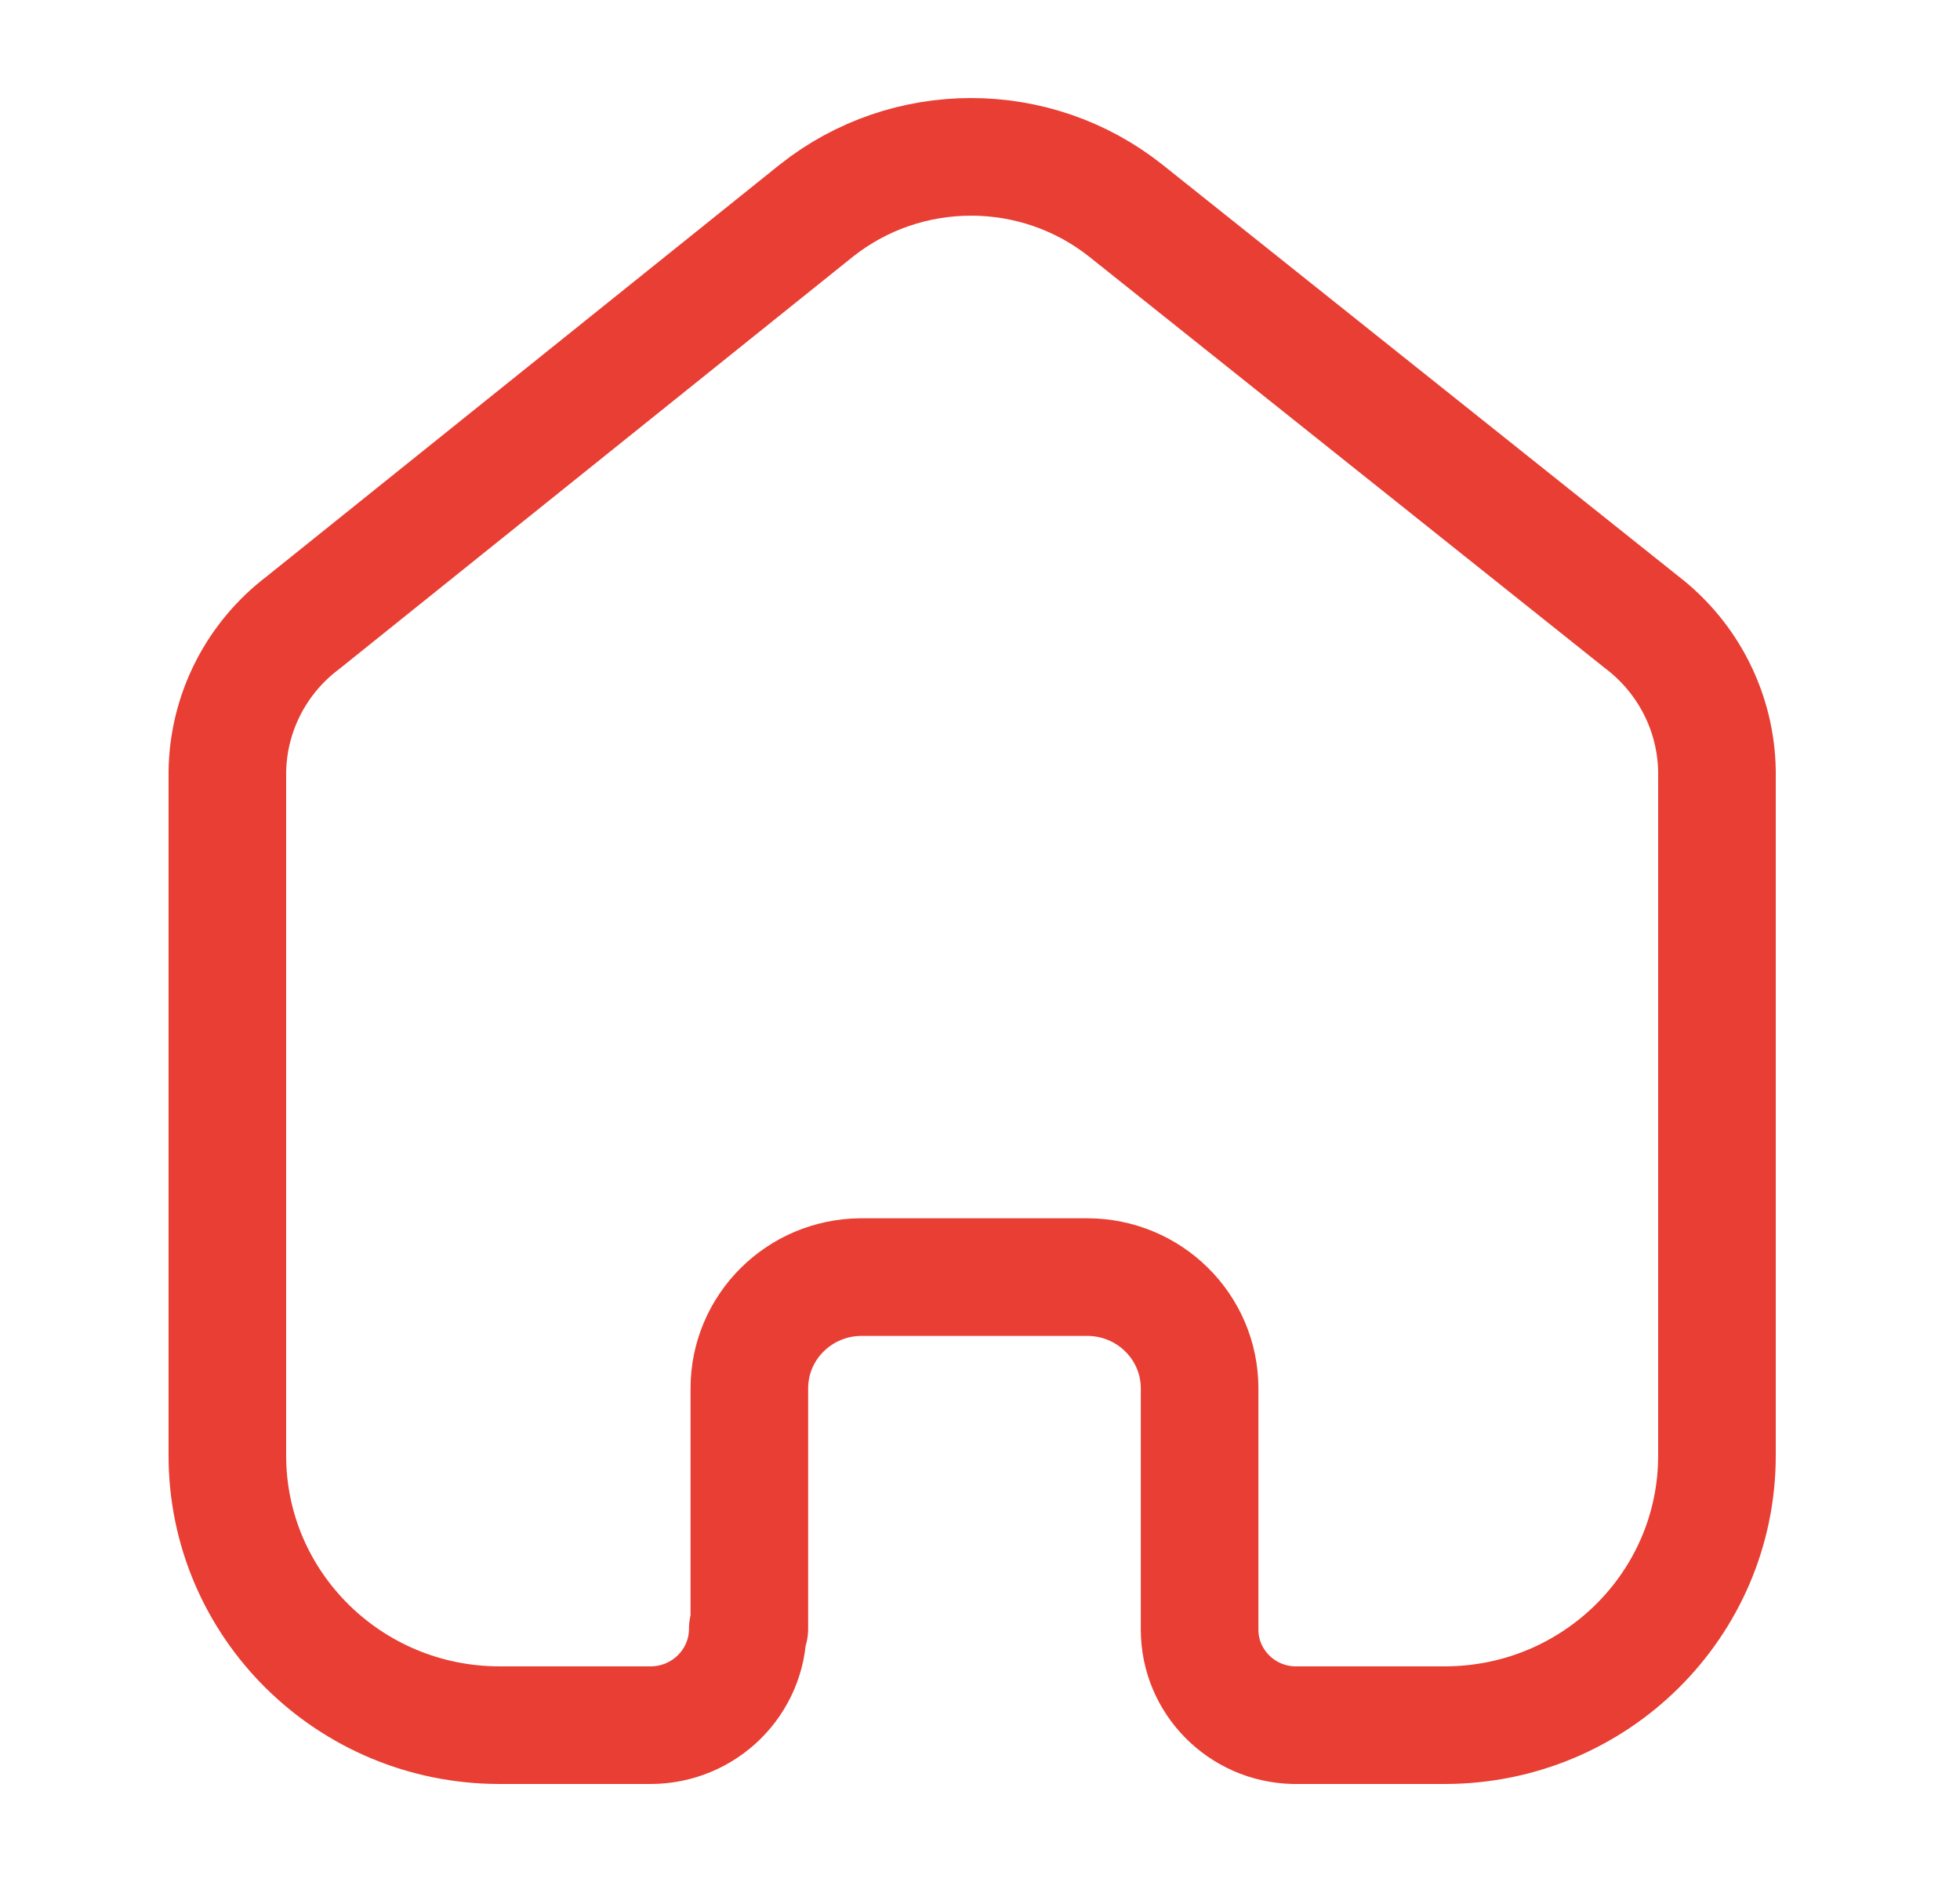
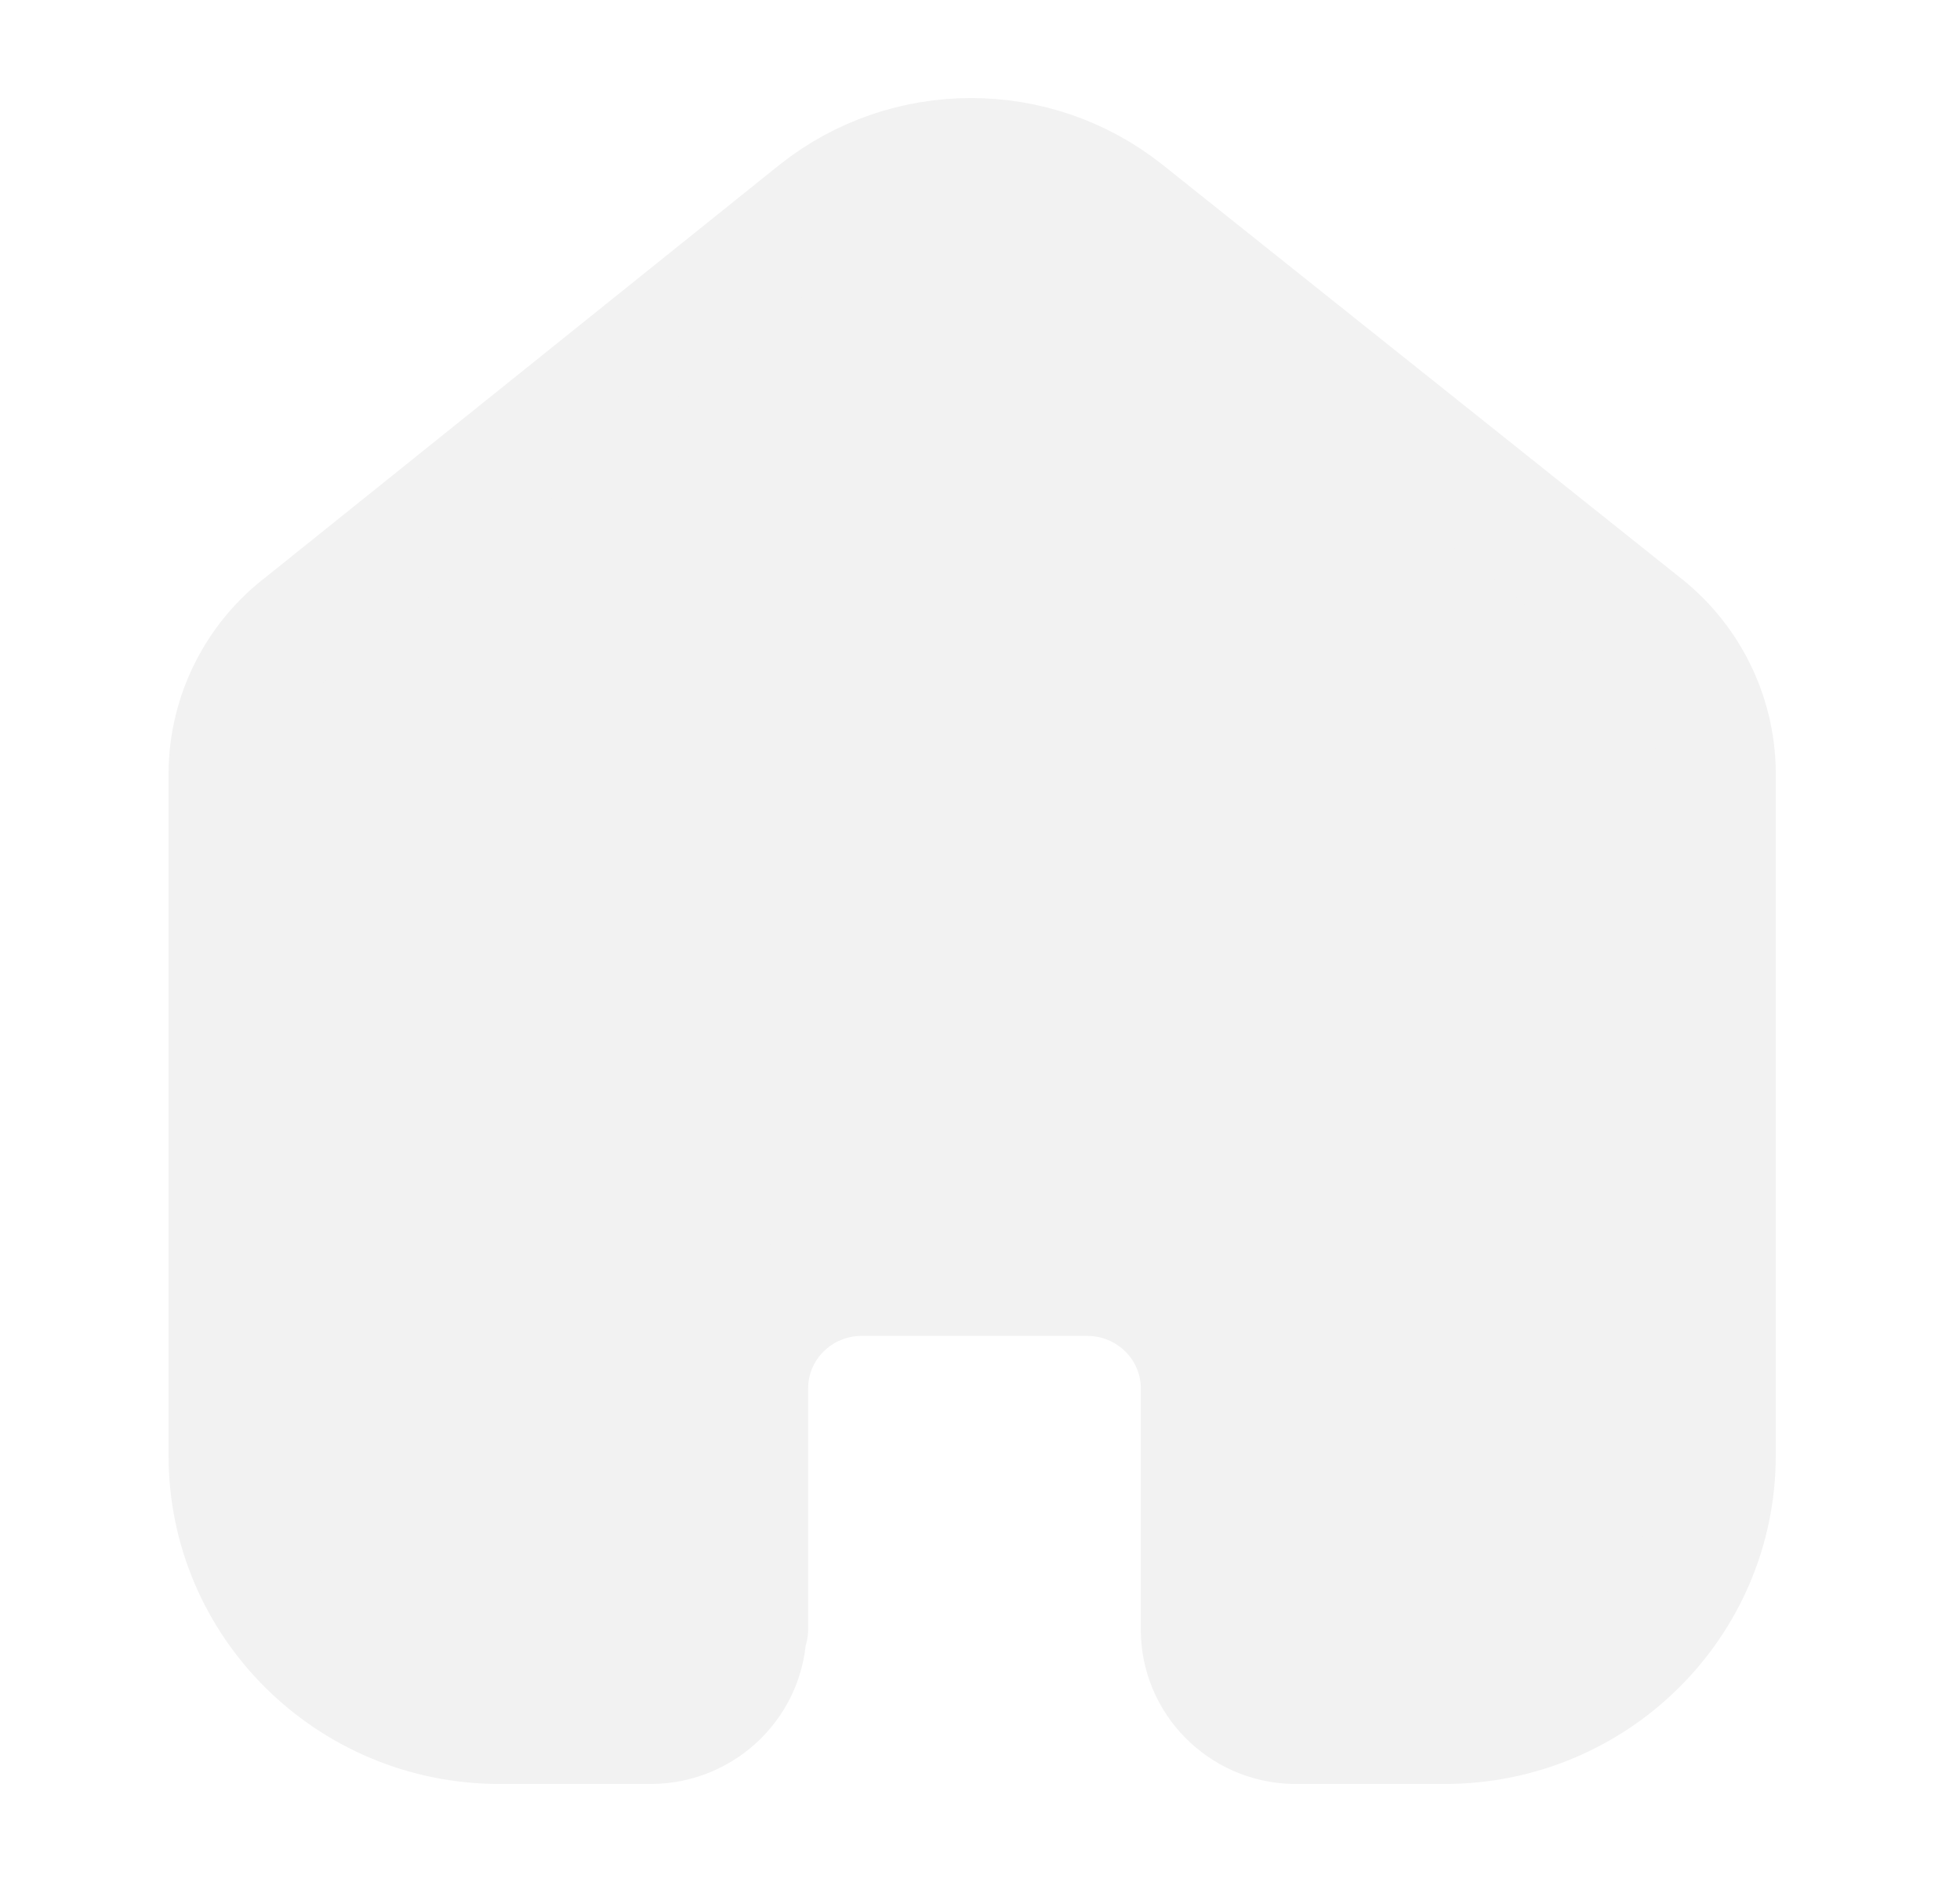
- <svg xmlns="http://www.w3.org/2000/svg" width="25" height="24" viewBox="0 0 25 24" fill="none">
-   <path d="M9.558 20.771V17.705C9.558 16.925 10.194 16.291 10.981 16.286H13.867C14.659 16.286 15.301 16.921 15.301 17.705V17.705V20.781C15.301 21.443 15.835 21.985 16.503 22H18.427C20.346 22 21.9 20.461 21.9 18.562V18.562V9.838C21.89 9.091 21.536 8.389 20.938 7.933L14.358 2.685C13.205 1.772 11.567 1.772 10.414 2.685L3.862 7.943C3.263 8.397 2.908 9.1 2.9 9.847V18.562C2.9 20.461 4.455 22 6.373 22H8.297C8.983 22 9.538 21.45 9.538 20.771V20.771" stroke="#E83E33" stroke-width="1.5" stroke-linecap="round" stroke-linejoin="round" />
+ <svg xmlns="http://www.w3.org/2000/svg" width="25" height="24" viewBox="0 0 25 24" fill="#F2F2F2">
+   <path d="M9.558 20.771V17.705C9.558 16.925 10.194 16.291 10.981 16.286H13.867C14.659 16.286 15.301 16.921 15.301 17.705V17.705V20.781C15.301 21.443 15.835 21.985 16.503 22H18.427C20.346 22 21.9 20.461 21.9 18.562V18.562V9.838C21.89 9.091 21.536 8.389 20.938 7.933L14.358 2.685C13.205 1.772 11.567 1.772 10.414 2.685L3.862 7.943C3.263 8.397 2.908 9.1 2.9 9.847V18.562C2.9 20.461 4.455 22 6.373 22H8.297C8.983 22 9.538 21.45 9.538 20.771V20.771" stroke="#F2F2F2" stroke-width="1.5" stroke-linecap="round" stroke-linejoin="round" />
</svg>
